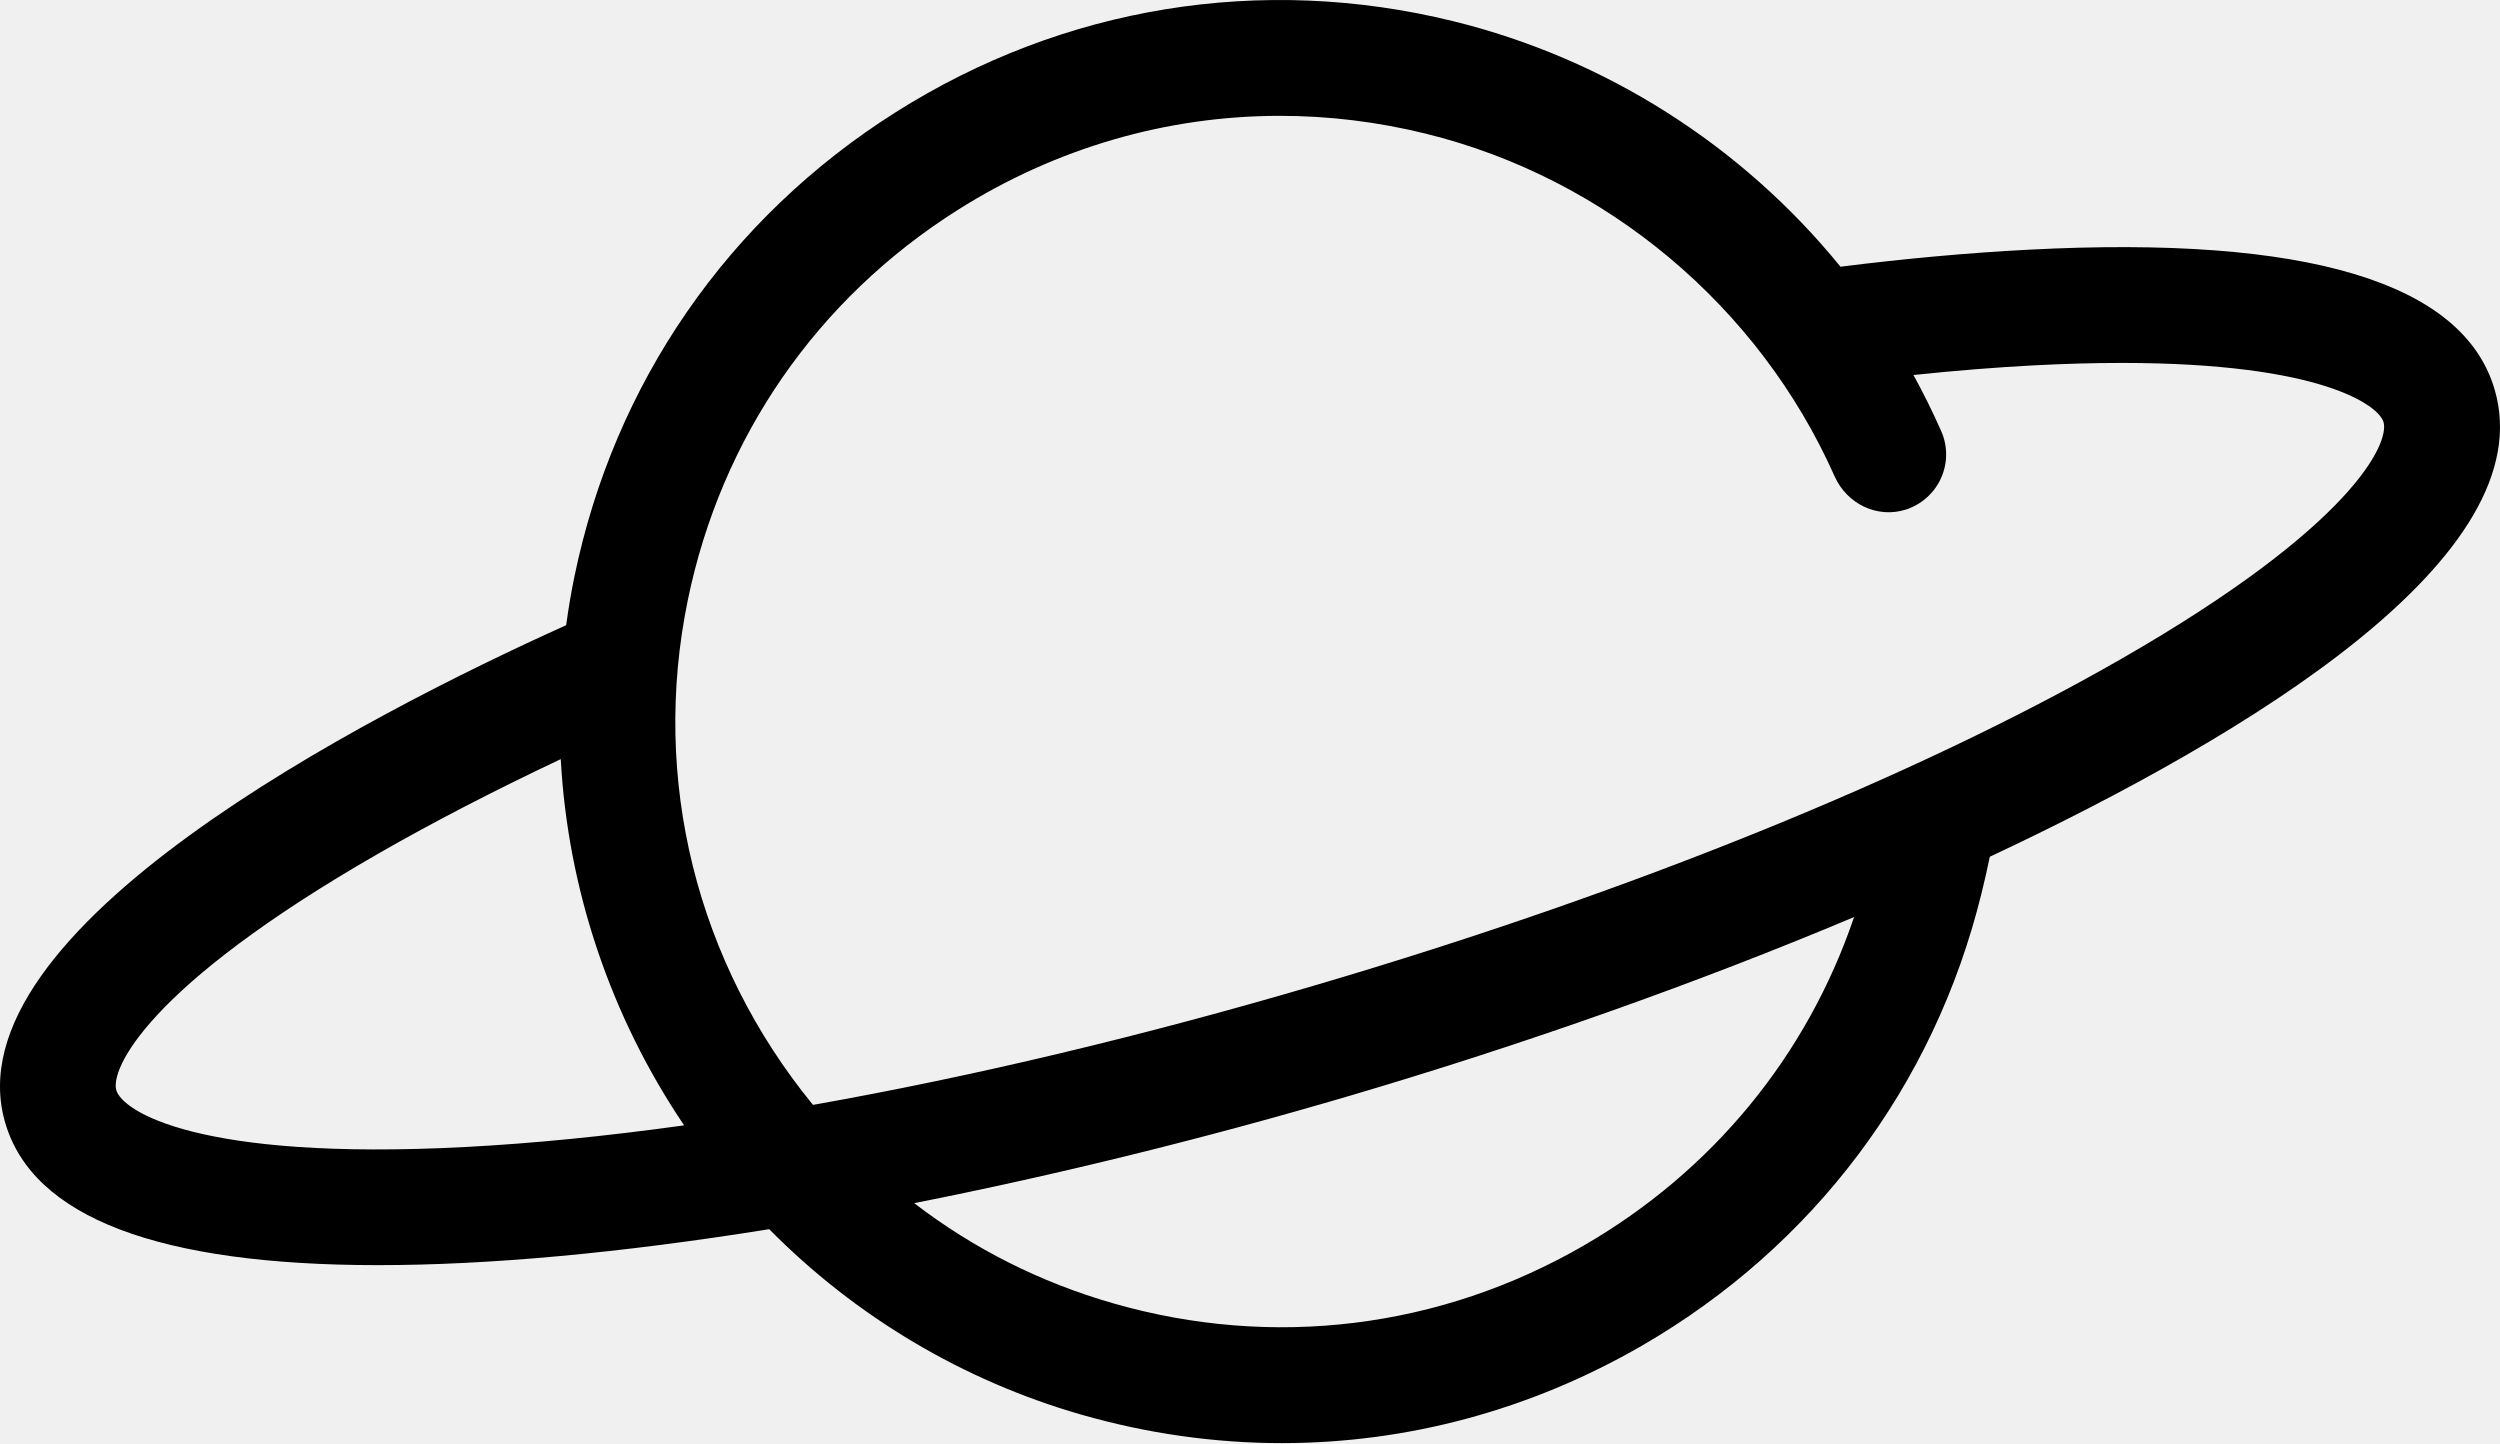
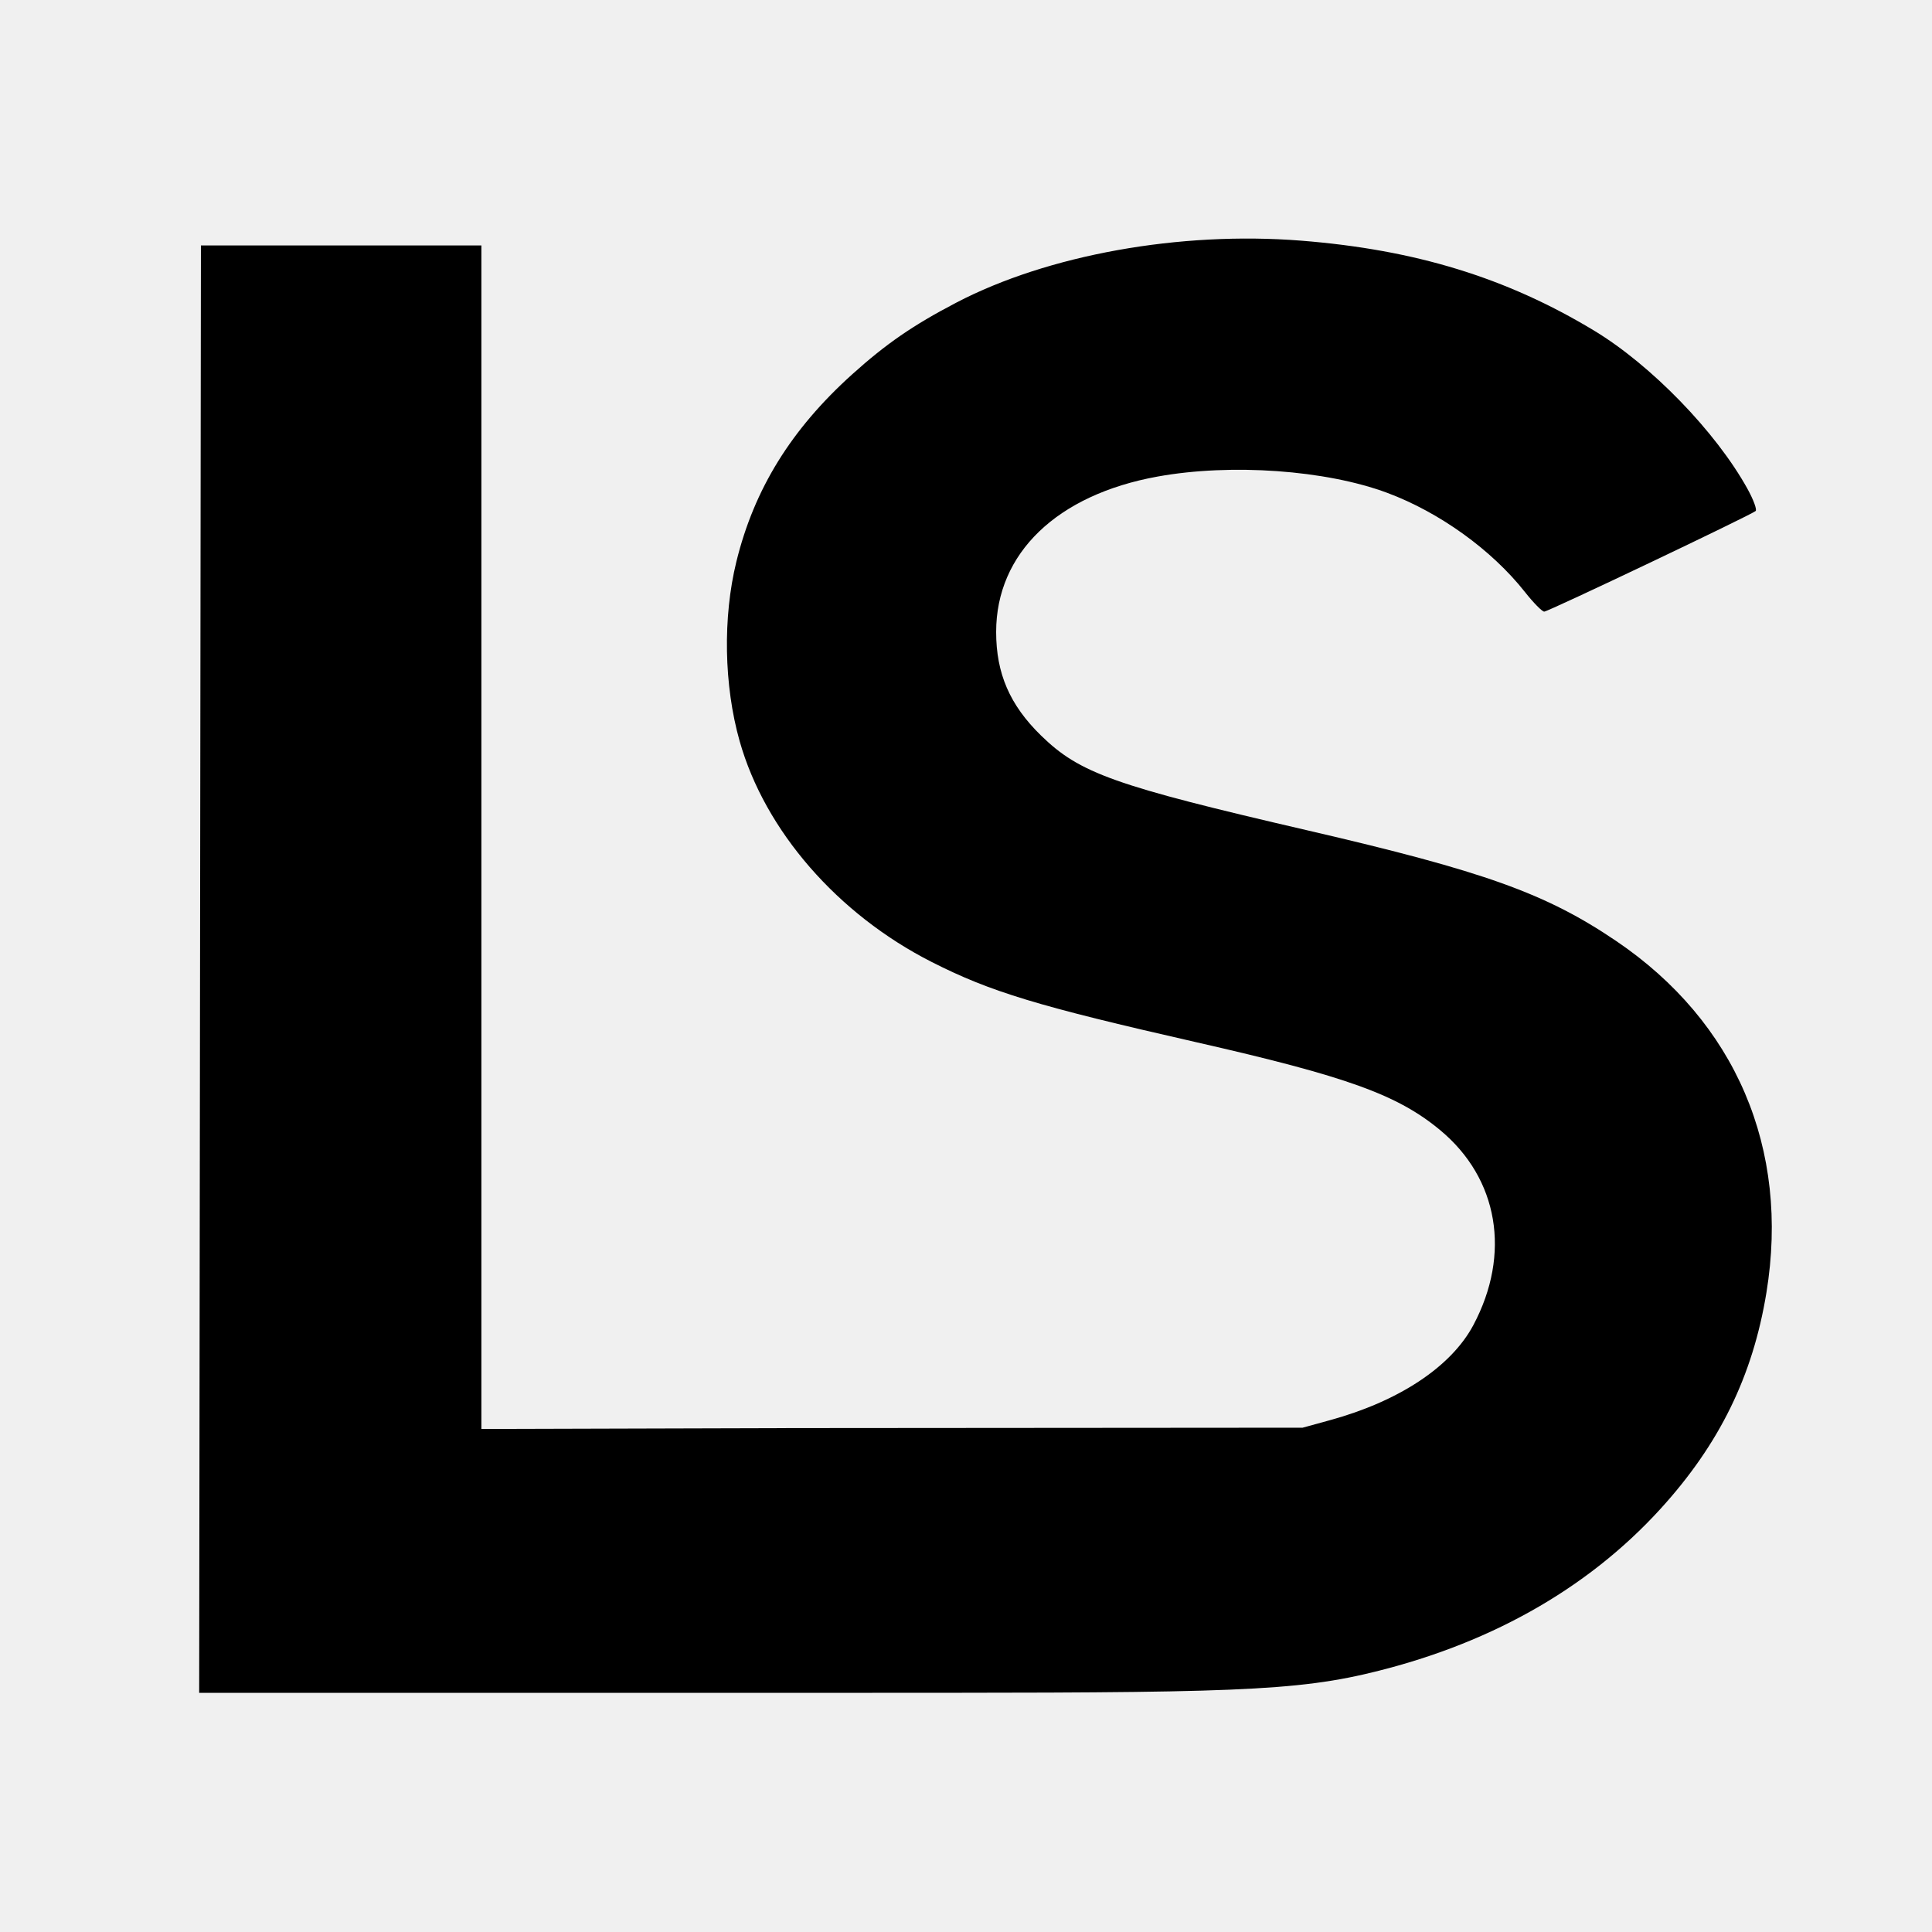
- <svg xmlns="http://www.w3.org/2000/svg" version="1.2" baseProfile="tiny" id="Layer_1" x="0px" y="0px" viewBox="0 0 1731.47 999.48" overflow="visible" xml:space="preserve">
-   <style>
-     path {
-       fill: black;
-     }
-     @media (prefers-color-scheme: dark) {
-       path {
-         fill: white;
-       }
-     }
-   </style>
-   <path d="M887.84,999.48c-46.39,0-93.09-6.54-139.06-19.75c-81.69-23.49-156.16-67.79-216.03-128.41  c-102.99,16.52-194.08,24.9-270.88,24.9c-152.09,0-238.96-33.11-258.21-98.41C-35.8,643.94,253.97,495.33,392.12,432.99  c1.52-11.25,3.41-22.42,5.65-33.34c27.59-134.34,106.65-248.68,222.62-321.96c116.07-73.34,253.2-95.71,386.13-63.01  c105.45,25.95,199.7,85.9,268.18,170.04c44.93-5.65,88.77-9.62,130.24-11.78c192.27-10.07,300.89,22.47,322.77,96.69l0,0  c34.01,115.4-168.98,238.94-349.61,323.76c-1.64,8.29-3.57,16.51-5.83,25.71c-32.71,132.93-116.15,244.03-234.97,312.82  C1059.97,976.67,974.47,999.48,887.84,999.48z M633.16,833.29c41.16,31.6,87.35,54.87,137.81,69.37  c110.65,31.81,226.48,17.55,326.15-40.15c89.06-51.57,154.46-131.44,186.99-227.37c-108.03,45.49-227.83,87.98-349.11,123.73  C834.92,788.37,731.43,813.87,633.16,833.29z M388.37,525.77c-45.58,21.51-88.72,43.83-126.08,65.28  C100.86,683.71,76.38,740.91,80.57,755.12c4.19,14.23,55.78,49.02,241.66,39.28l0,0c46.66-2.44,97.52-7.47,151.58-15  C422.87,703.95,393.25,615.96,388.37,525.77z M41.94,765.85c0.06,0.21,0.12,0.41,0.18,0.62c0.08,0.28,0.17,0.56,0.25,0.83  c-0.09-0.28-0.17-0.56-0.25-0.84C42.06,766.26,42,766.06,41.94,765.85z M41.93,765.82c0,0.01,0,0.01,0.01,0.02  C41.94,765.84,41.93,765.83,41.93,765.82z M886.5,80.23c-78.23,0-155.08,22.13-223.27,65.23  c-97.36,61.52-163.73,157.51-186.89,270.29c-25.49,124.14,6.1,250.87,86.72,349.49c111.32-19.75,228.68-47.73,349.27-83.27  c217.07-63.98,414.79-144.1,556.74-225.58c161.44-92.67,185.91-149.86,181.72-164.08c-3.36-11.39-42.47-40.95-181.29-40.95  c-18.91,0-39.23,0.56-60.37,1.66c-26.49,1.38-54.61,3.63-83.89,6.71c7.01,12.76,13.45,25.78,19.26,38.96  c4.55,10.33,4.49,22.16-0.17,32.48c-4.68,10.38-13.6,18.32-24.46,21.78c-19.48,6.2-40.66-3.74-49.28-23.13  C1218.24,212,1112.37,123.3,987.38,92.55C953.87,84.3,920.06,80.23,886.5,80.23z" />
+ <svg xmlns="http://www.w3.org/2000/svg" version="1.1" id="svg1" width="1024" height="1024" viewBox="0 0 1024 1024">
+   <defs id="defs1" />
+   <g id="g1">
+     <path style="fill:#000000;stroke-width:1.749" d="m 106.03,513.665 0.463,-383.569 h 74.329 74.329 v 313.639 313.639 l 166.384,-0.461 268.869,-0.203 14.682,-4.034 c 35.632,-9.79 63.834,-27.813 75.828,-50.35 20.069,-37.71 13.292,-77.638 -17.527,-103.272 -22.597,-18.794 -49.493,-28.495 -129.405,-46.671 -84.001,-19.106 -108.977,-26.68 -140.142,-42.5 -49.938,-25.349 -88.41,-69.597 -101.829,-117.118 -8.324,-29.476 -8.971,-65.514 -1.71,-95.106 9.436,-38.451 29.028,-70.134 61.381,-99.261 18.025,-16.228 32.261,-26.03 55.194,-38.005 48.503,-25.326 118.459,-37.909 182.611,-32.848 60.598,4.781 108.93,19.609 155.4,47.675 30.266,18.28 64.545,53.62 81.255,83.772 3.236,5.839 5.201,11.178 4.367,11.864 -2.824,2.321 -109.977,53.316 -112.029,53.316 -1.12,0 -5.733,-4.685 -10.252,-10.412 -17.589,-22.292 -45.185,-42.171 -72.905,-52.518 -32.491,-12.128 -82.73,-15.707 -121.713,-8.669 -53.413,9.642 -85.629,40.636 -85.629,82.38 0,22.002 7.239,38.729 23.73,54.834 20.577,20.094 38.704,26.549 141.445,50.365 93.581,21.693 126.133,33.355 163.34,58.518 63.438,42.903 92.219,110.204 79.743,186.47 -7.231,44.2 -24.903,80.282 -56.102,114.543 -39.293,43.15 -92.692,72.949 -157.252,87.755 -43.487,9.973 -89.076,9.797 -291.082,9.797 h -326.237 z" id="path1" />
+   </g>
</svg>
